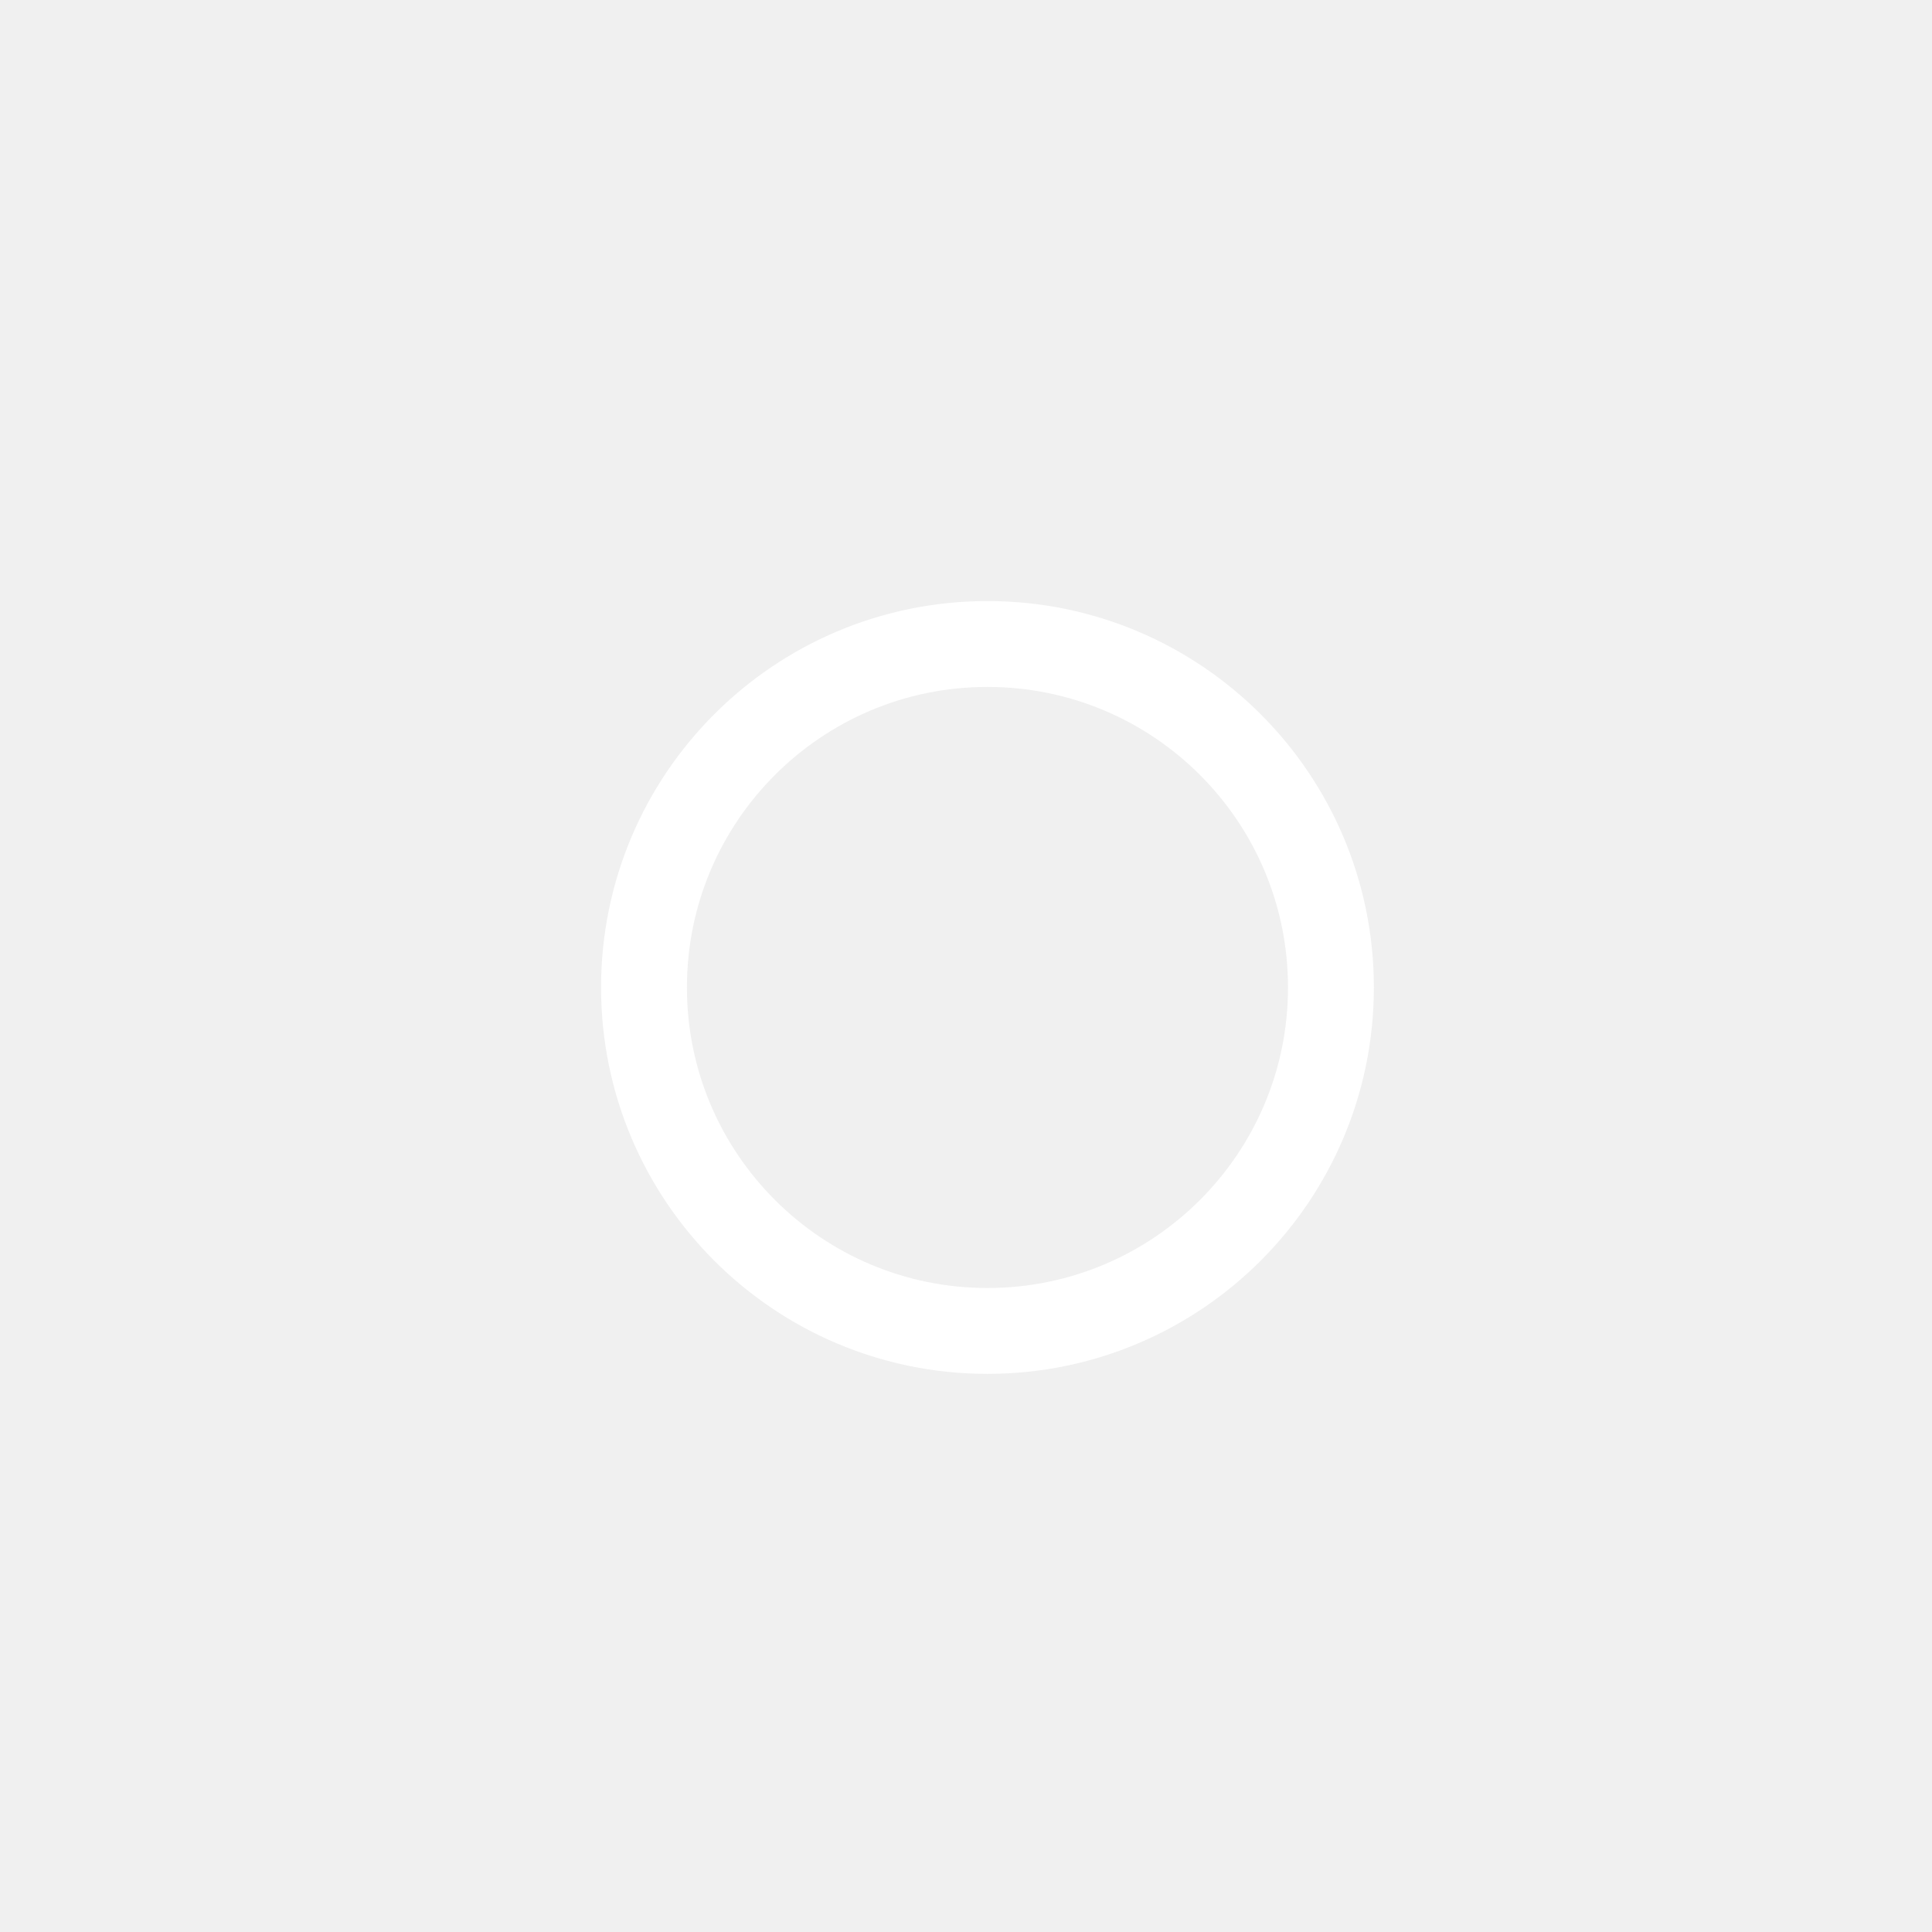
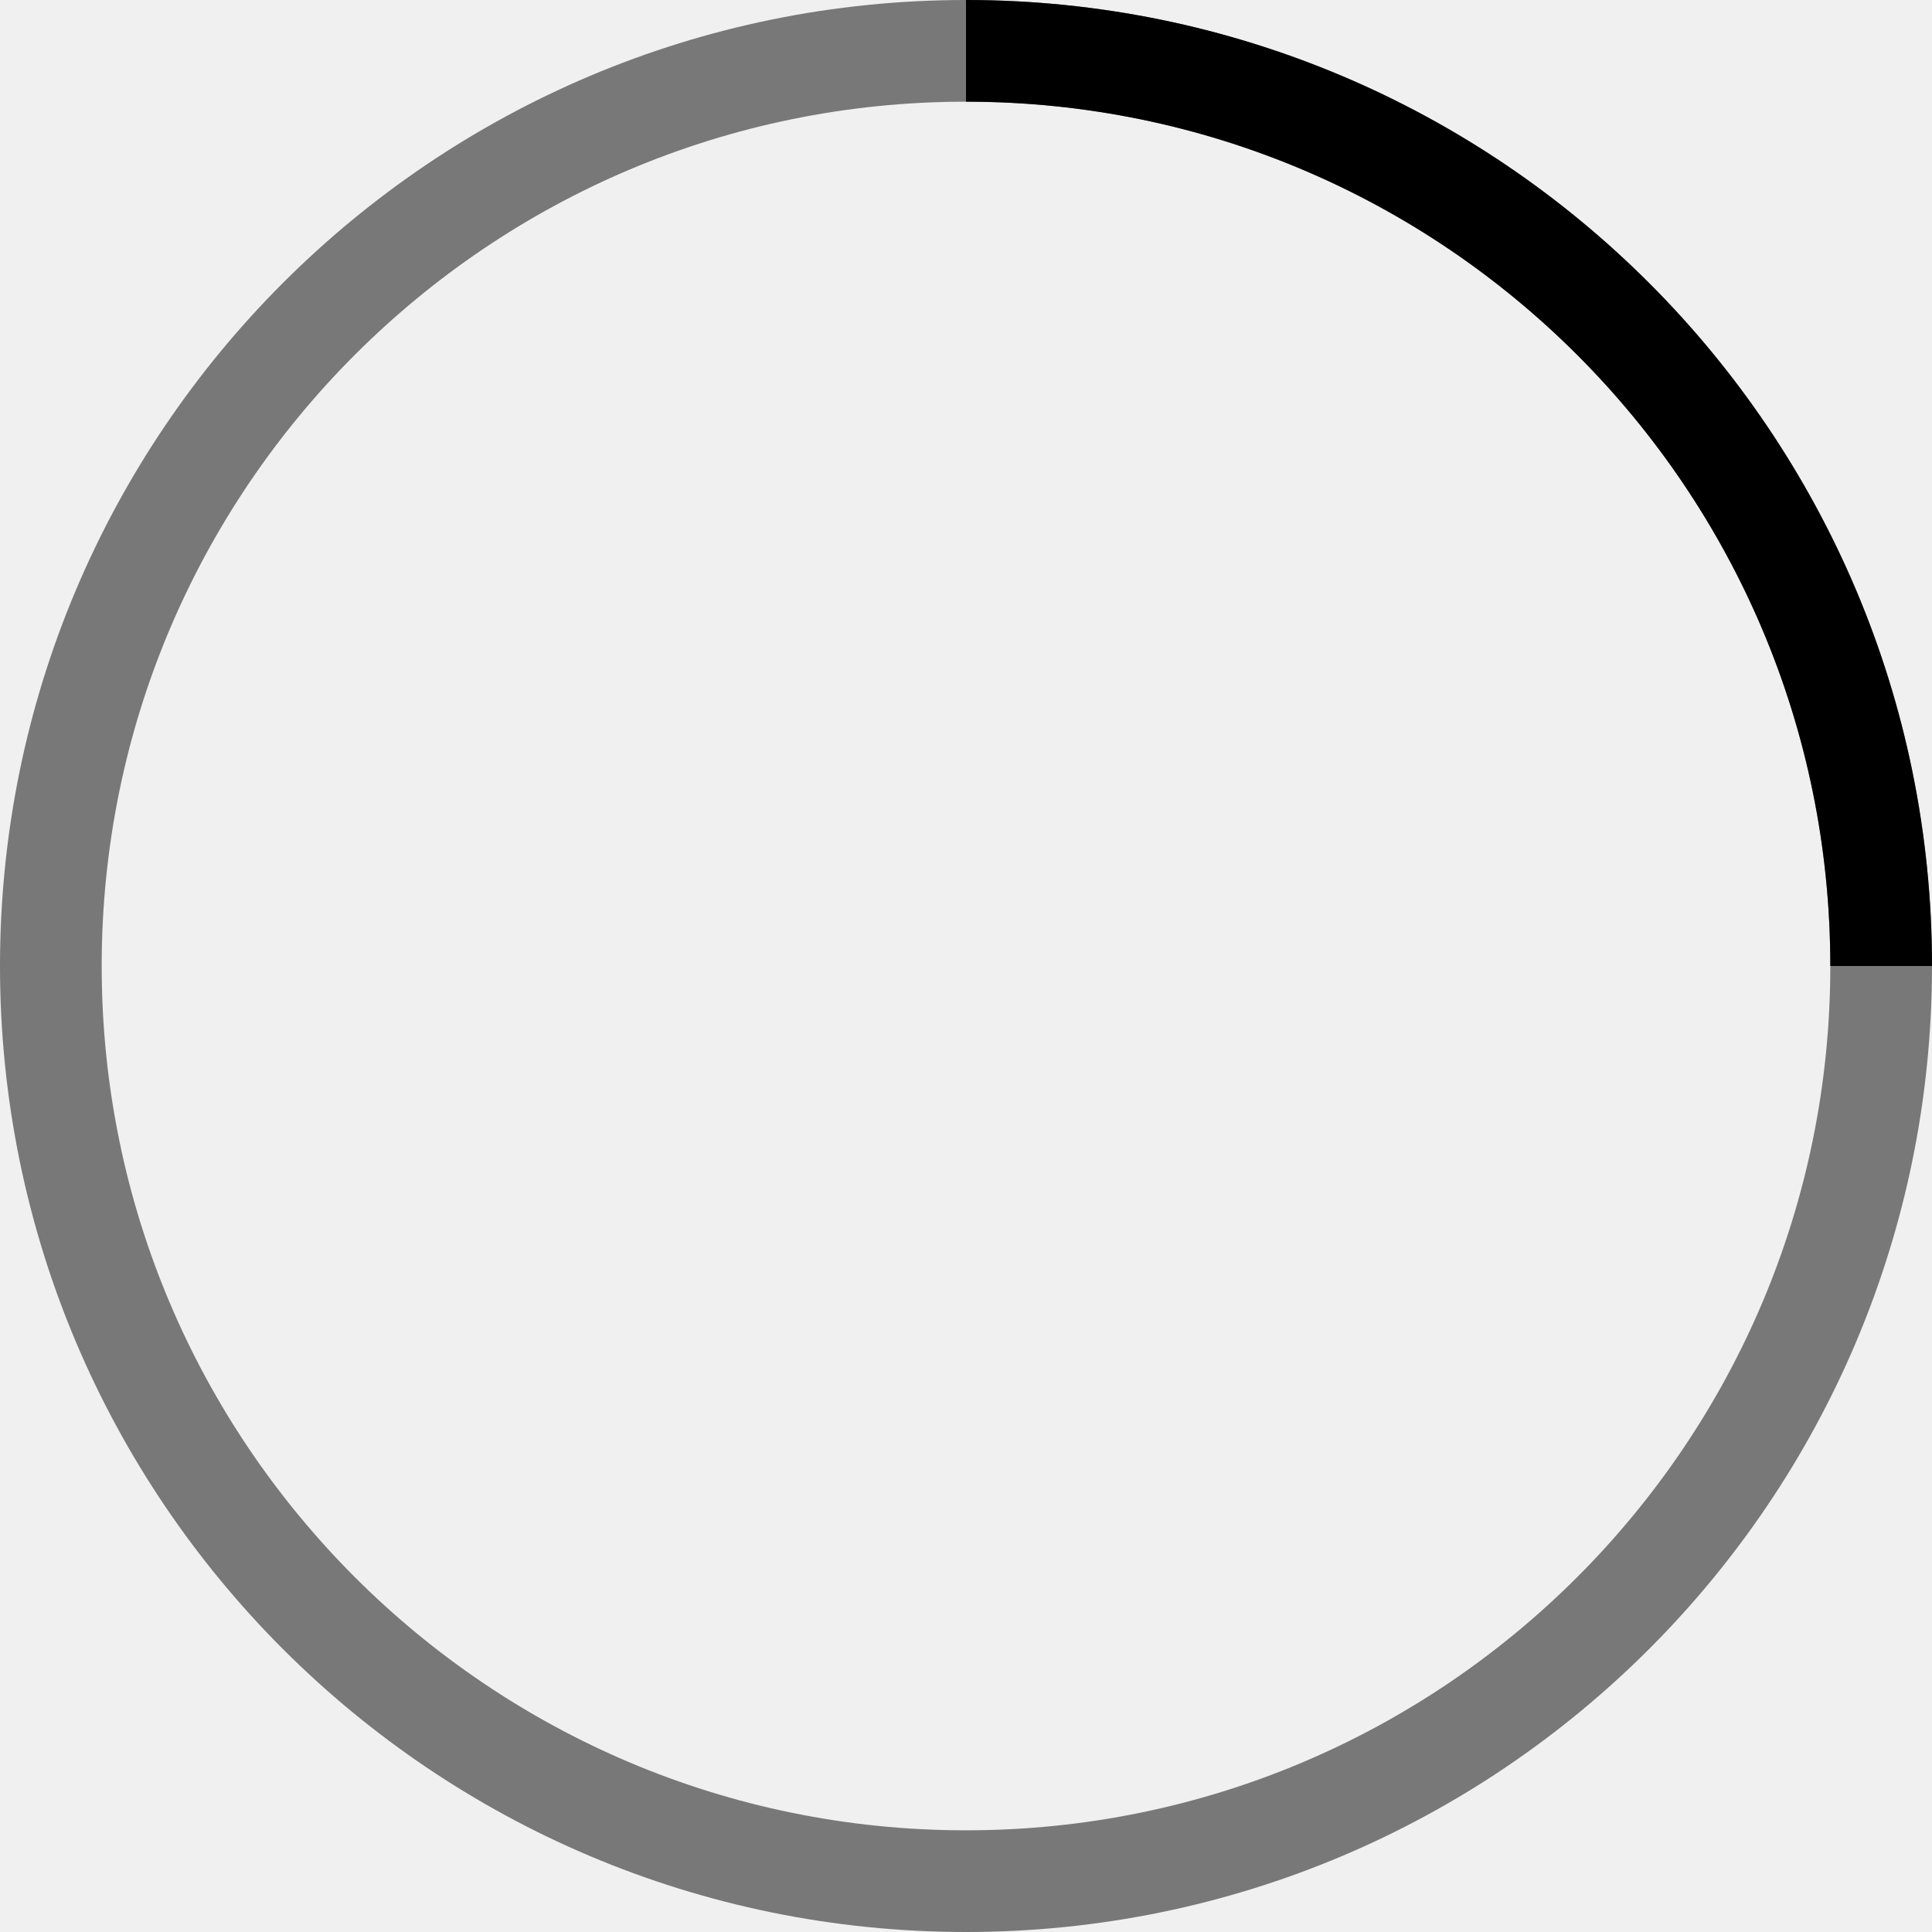
- <svg xmlns="http://www.w3.org/2000/svg" width="45" height="45" viewBox="0 0 45 45" stroke="#fff">
-   <g fill="none" fill-rule="evenodd" transform="translate(1 1)" stroke-width="2">
-     <circle cx="22" cy="22" r="6" stroke-opacity="0">
-       <animate attributeName="r" begin="1.5s" dur="3s" values="6;22" calcMode="linear" repeatCount="indefinite" />
-       <animate attributeName="stroke-opacity" begin="1.5s" dur="3s" values="1;0" calcMode="linear" repeatCount="indefinite" />
-       <animate attributeName="stroke-width" begin="1.5s" dur="3s" values="2;0" calcMode="linear" repeatCount="indefinite" />
-     </circle>
-     <circle cx="22" cy="22" r="6" stroke-opacity="0">
-       <animate attributeName="r" begin="3s" dur="3s" values="6;22" calcMode="linear" repeatCount="indefinite" />
-       <animate attributeName="stroke-opacity" begin="3s" dur="3s" values="1;0" calcMode="linear" repeatCount="indefinite" />
-       <animate attributeName="stroke-width" begin="3s" dur="3s" values="2;0" calcMode="linear" repeatCount="indefinite" />
-     </circle>
-     <circle cx="22" cy="22" r="8">
-       <animate attributeName="r" begin="0s" dur="1.5s" values="6;1;2;3;4;5;6" calcMode="linear" repeatCount="indefinite" />
-     </circle>
+ <svg xmlns="http://www.w3.org/2000/svg" width="38" height="38" viewBox="0 0 38 38" stroke="#000">
+   <g fill="none" fill-rule="evenodd">
+     <g transform="translate(1 1)" stroke-width="2">
+       <circle stroke-opacity=".5" cx="18" cy="18" r="18" />
+       <path d="M36 18c0-9.94-8.06-18-18-18">
+         <animateTransform attributeName="transform" type="rotate" from="0 18 18" to="360 18 18" dur="1s" repeatCount="indefinite" />
+       </path>
+     </g>
  </g>
</svg>
